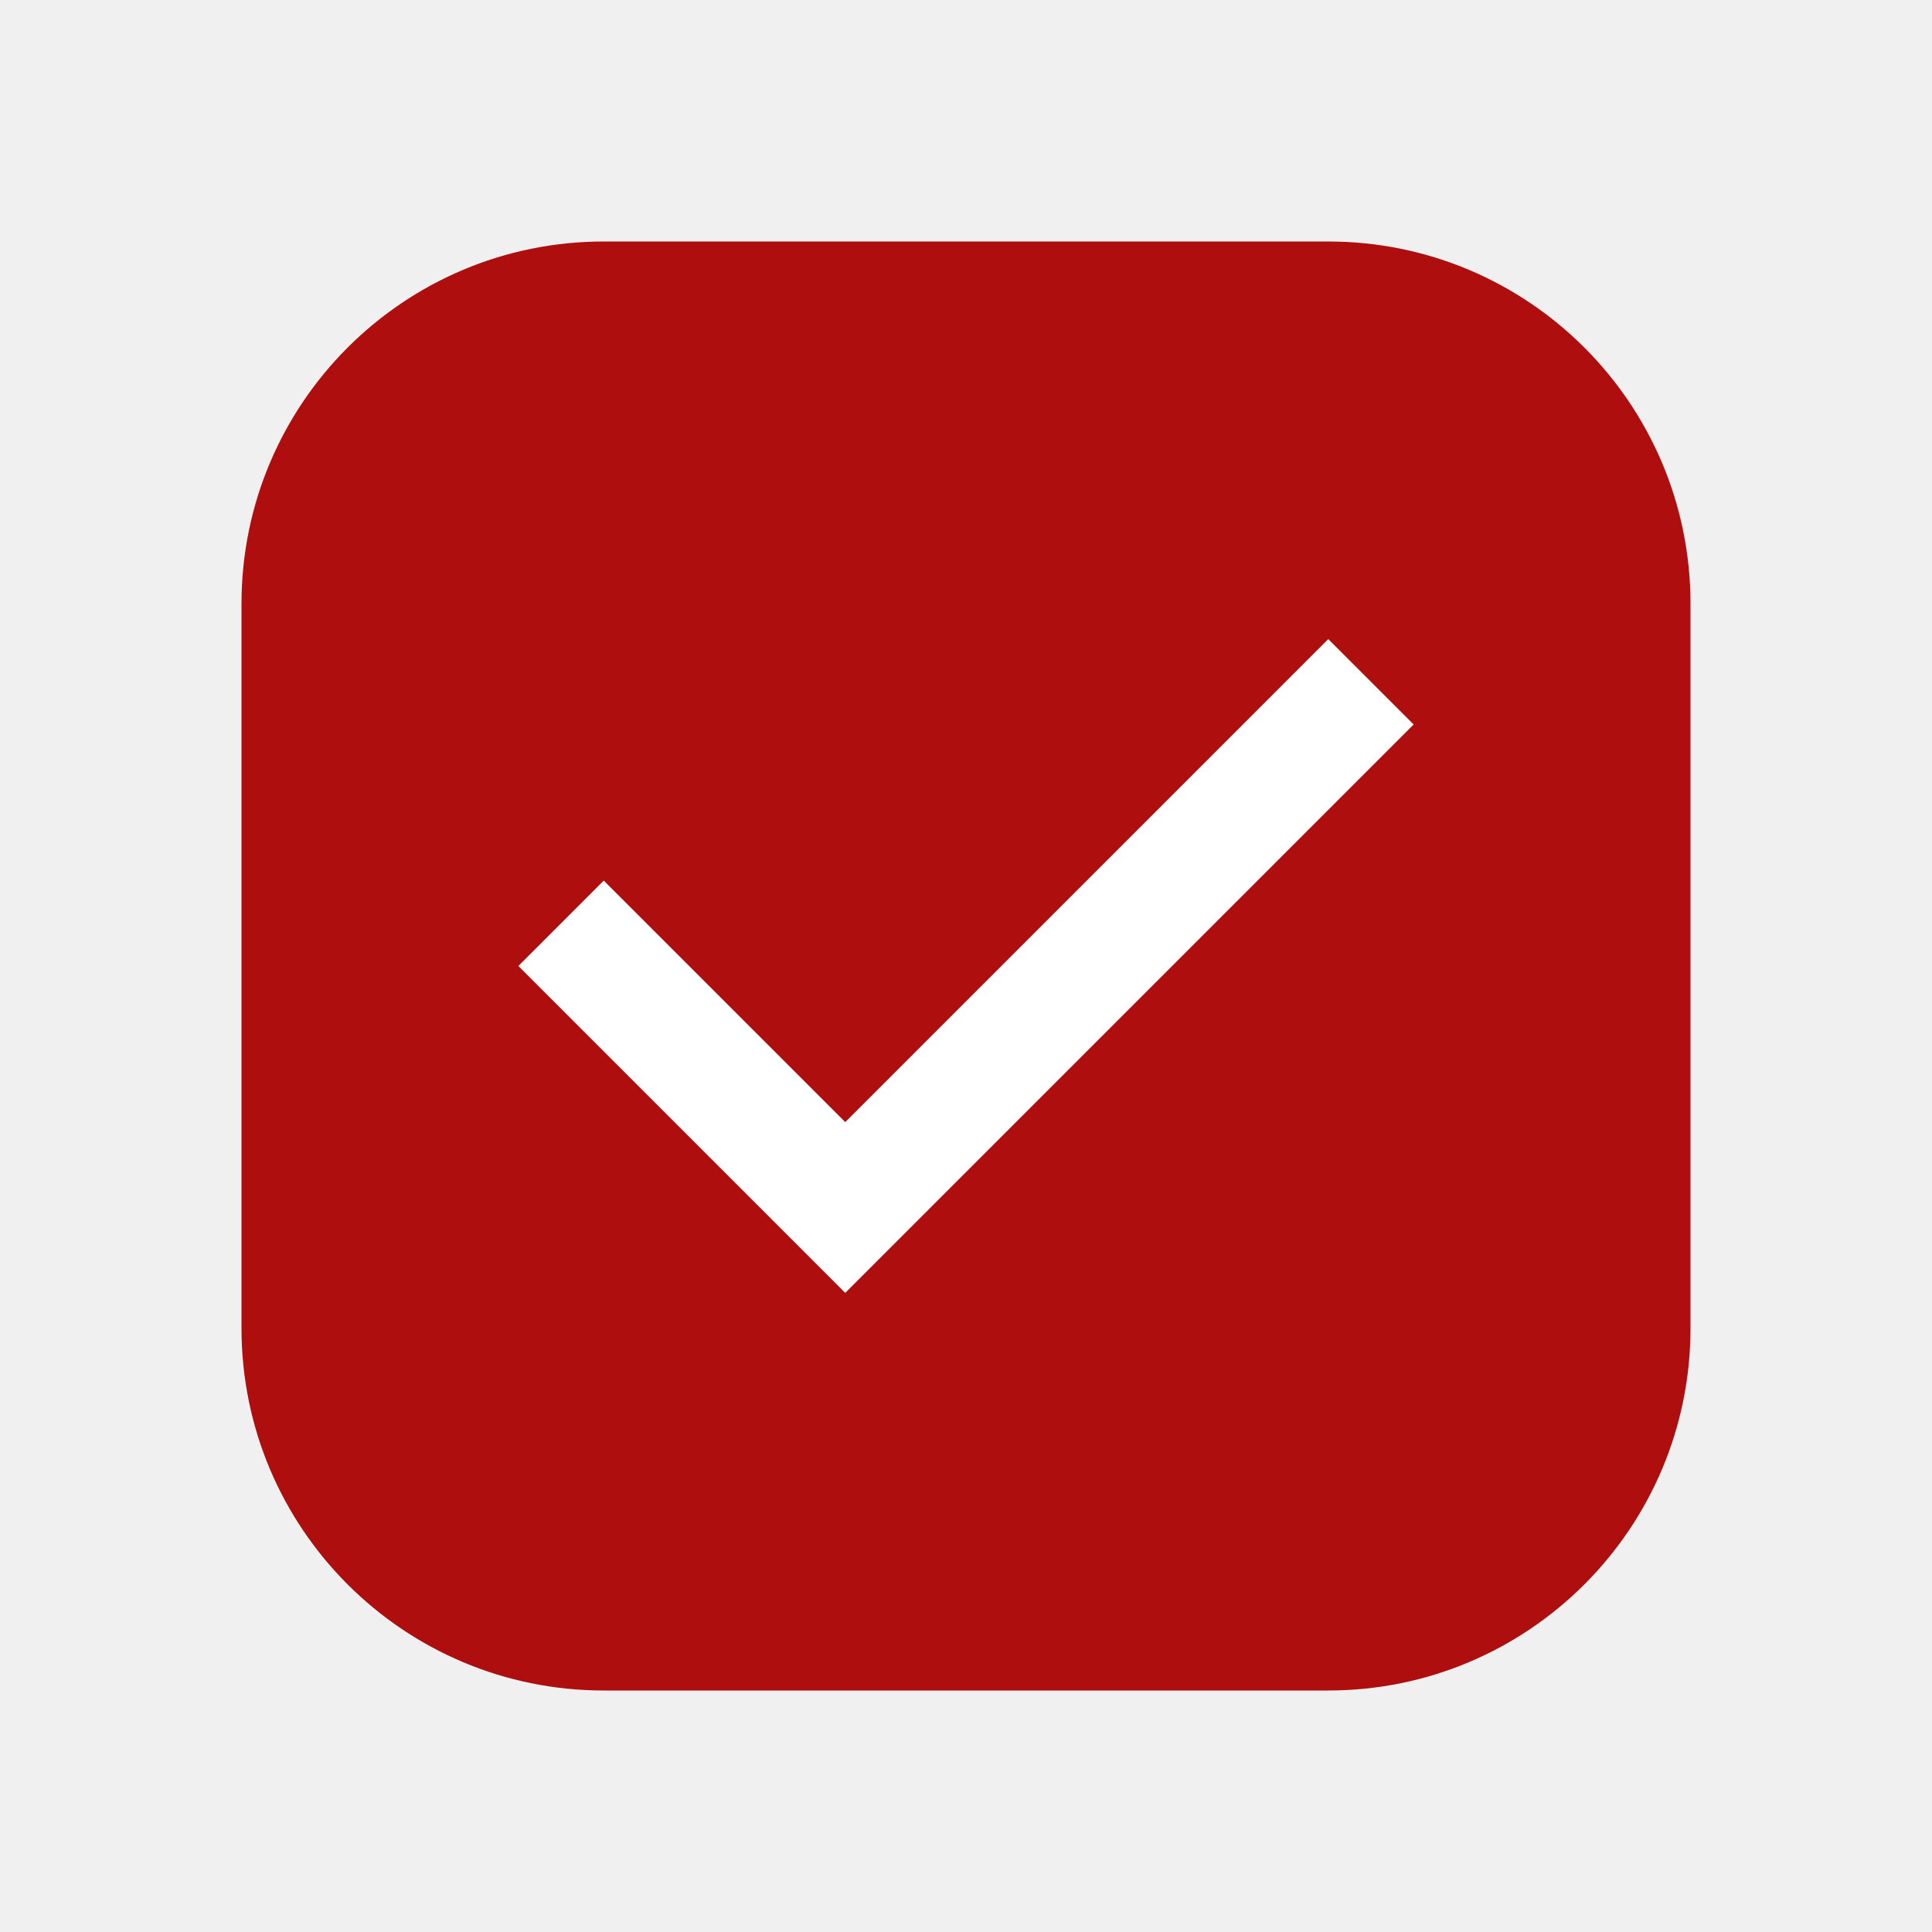
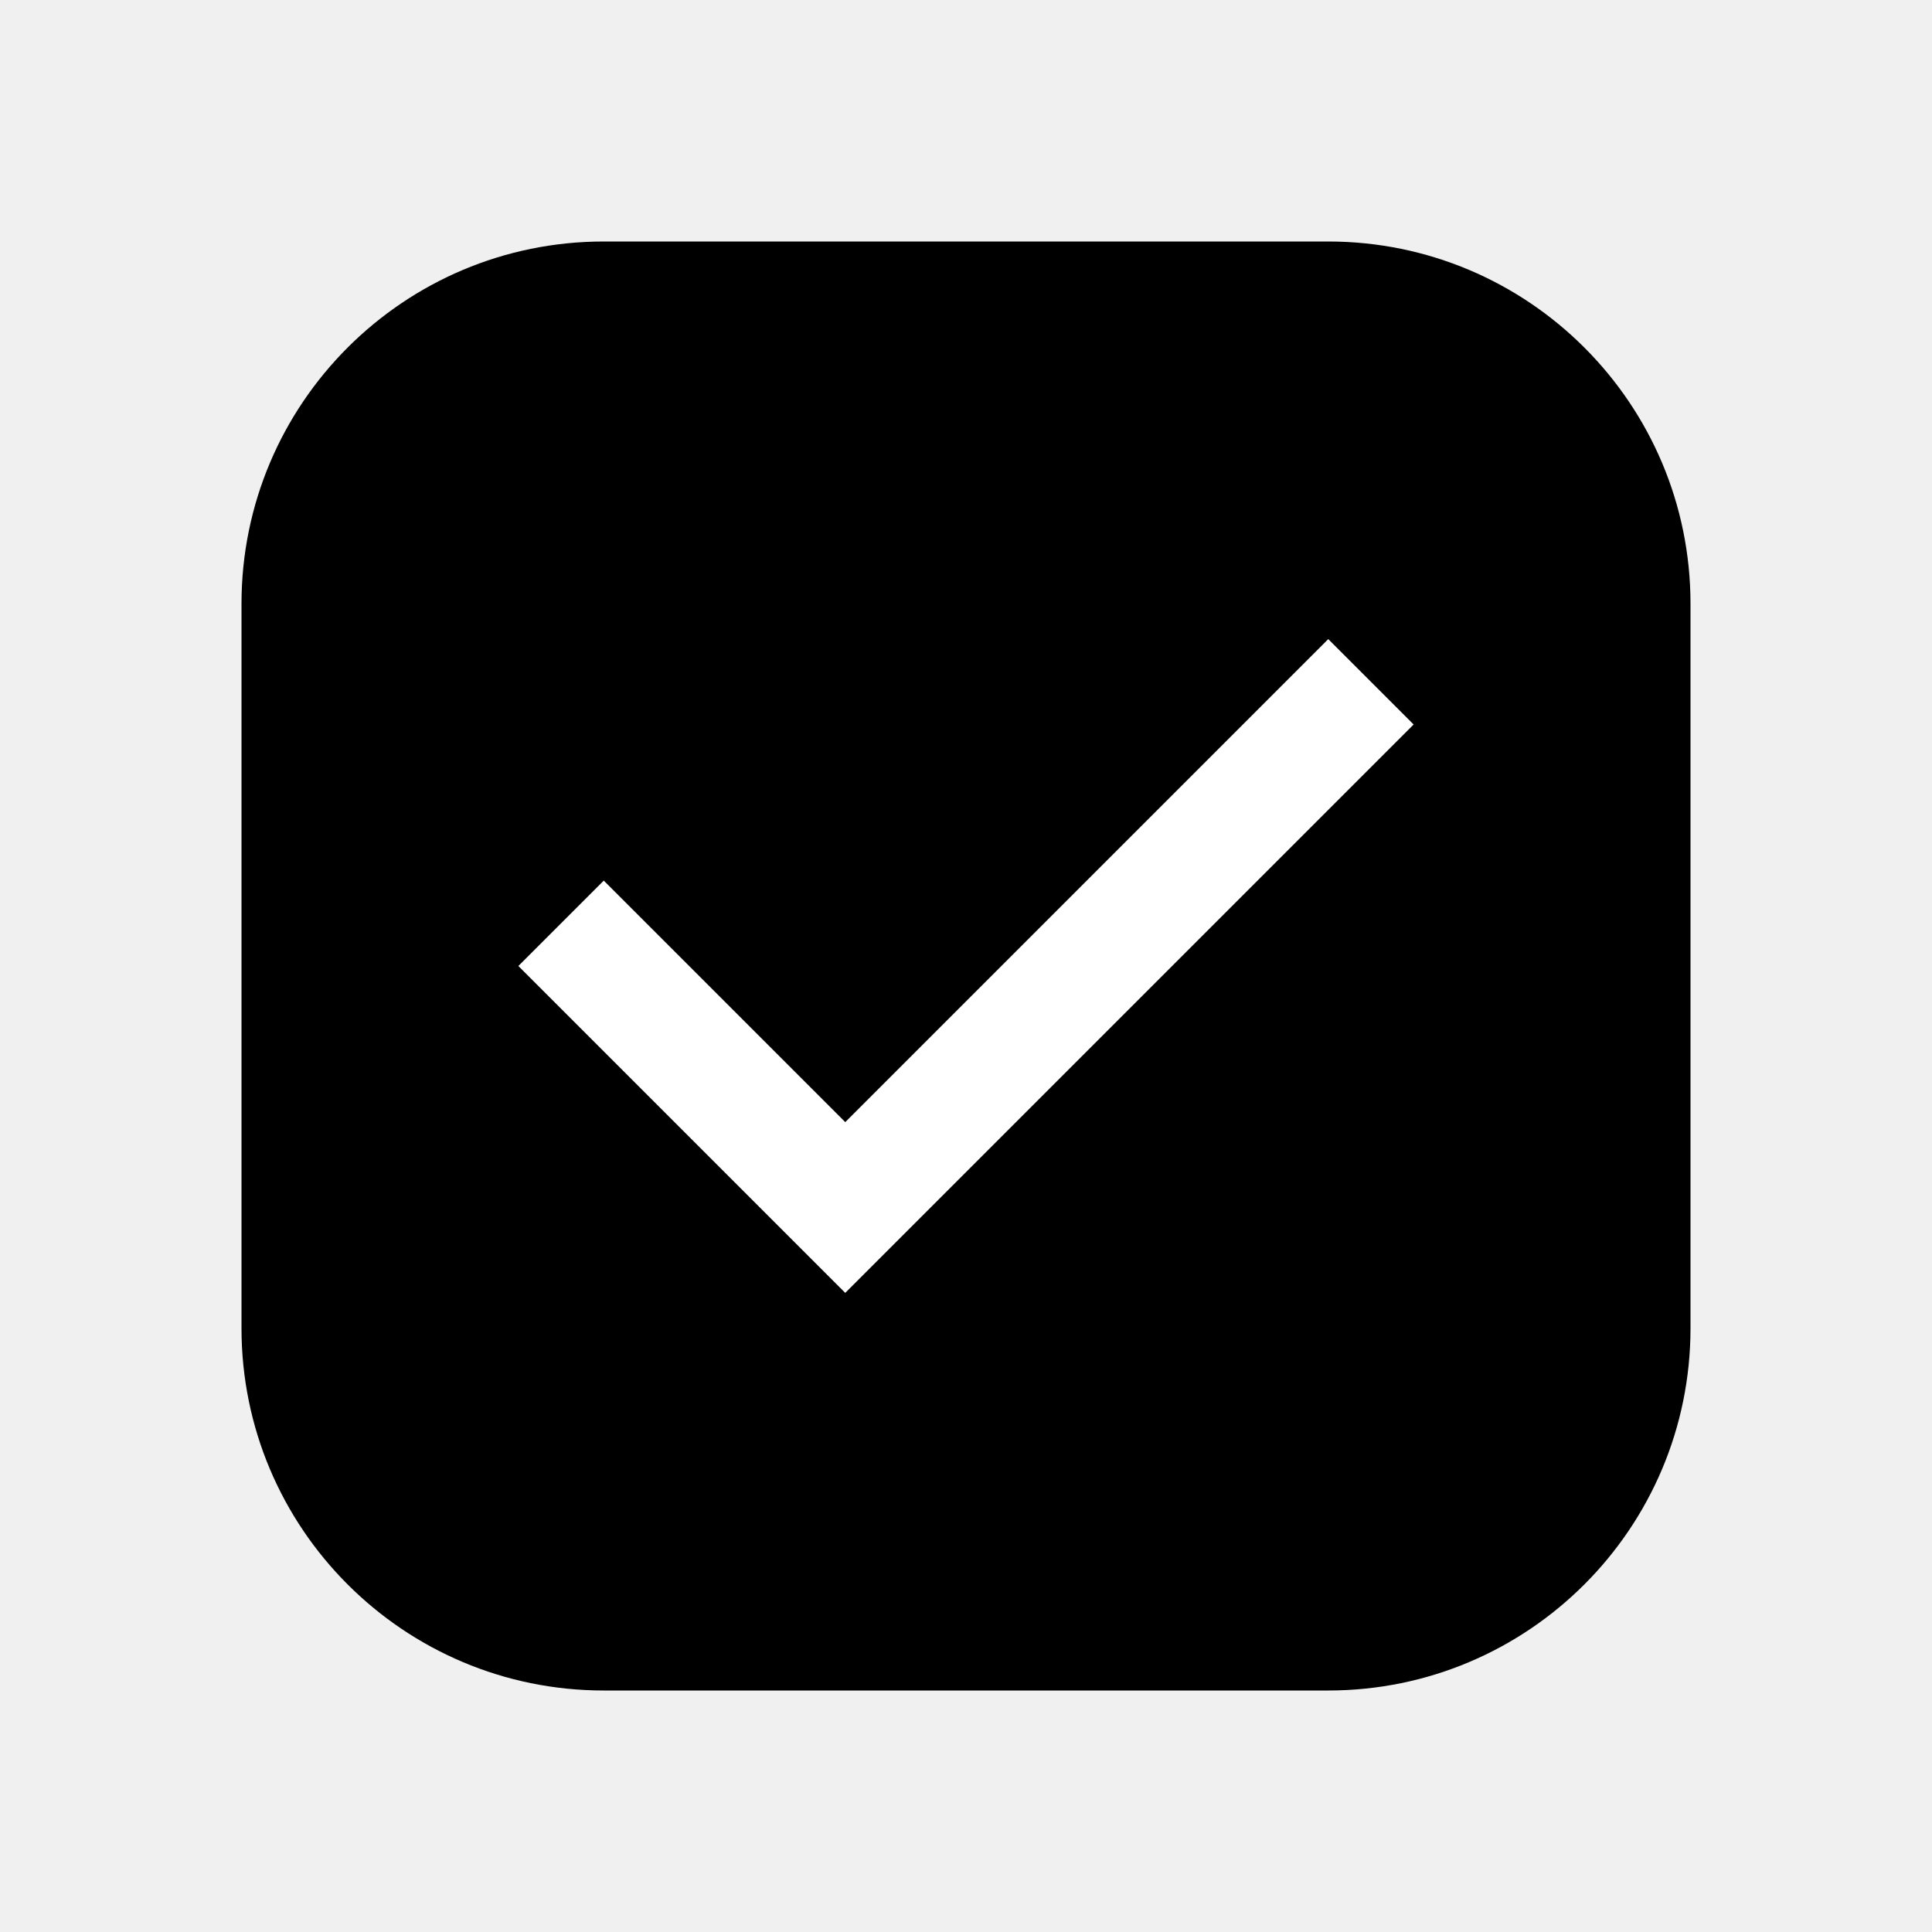
<svg xmlns="http://www.w3.org/2000/svg" width="24" height="24" viewBox="0 0 24 24" fill="none">
-   <rect x="3" y="3" width="18" height="18" rx="4.5" fill="#AE0E0E" />
+   <rect x="3" y="3" width="18" height="18" rx="4.5" fill="#000000" />
  <path d="M7.5 12L10.5 15L16.5 9" stroke="white" stroke-width="1.5" stroke-linecap="square" />
</svg>
